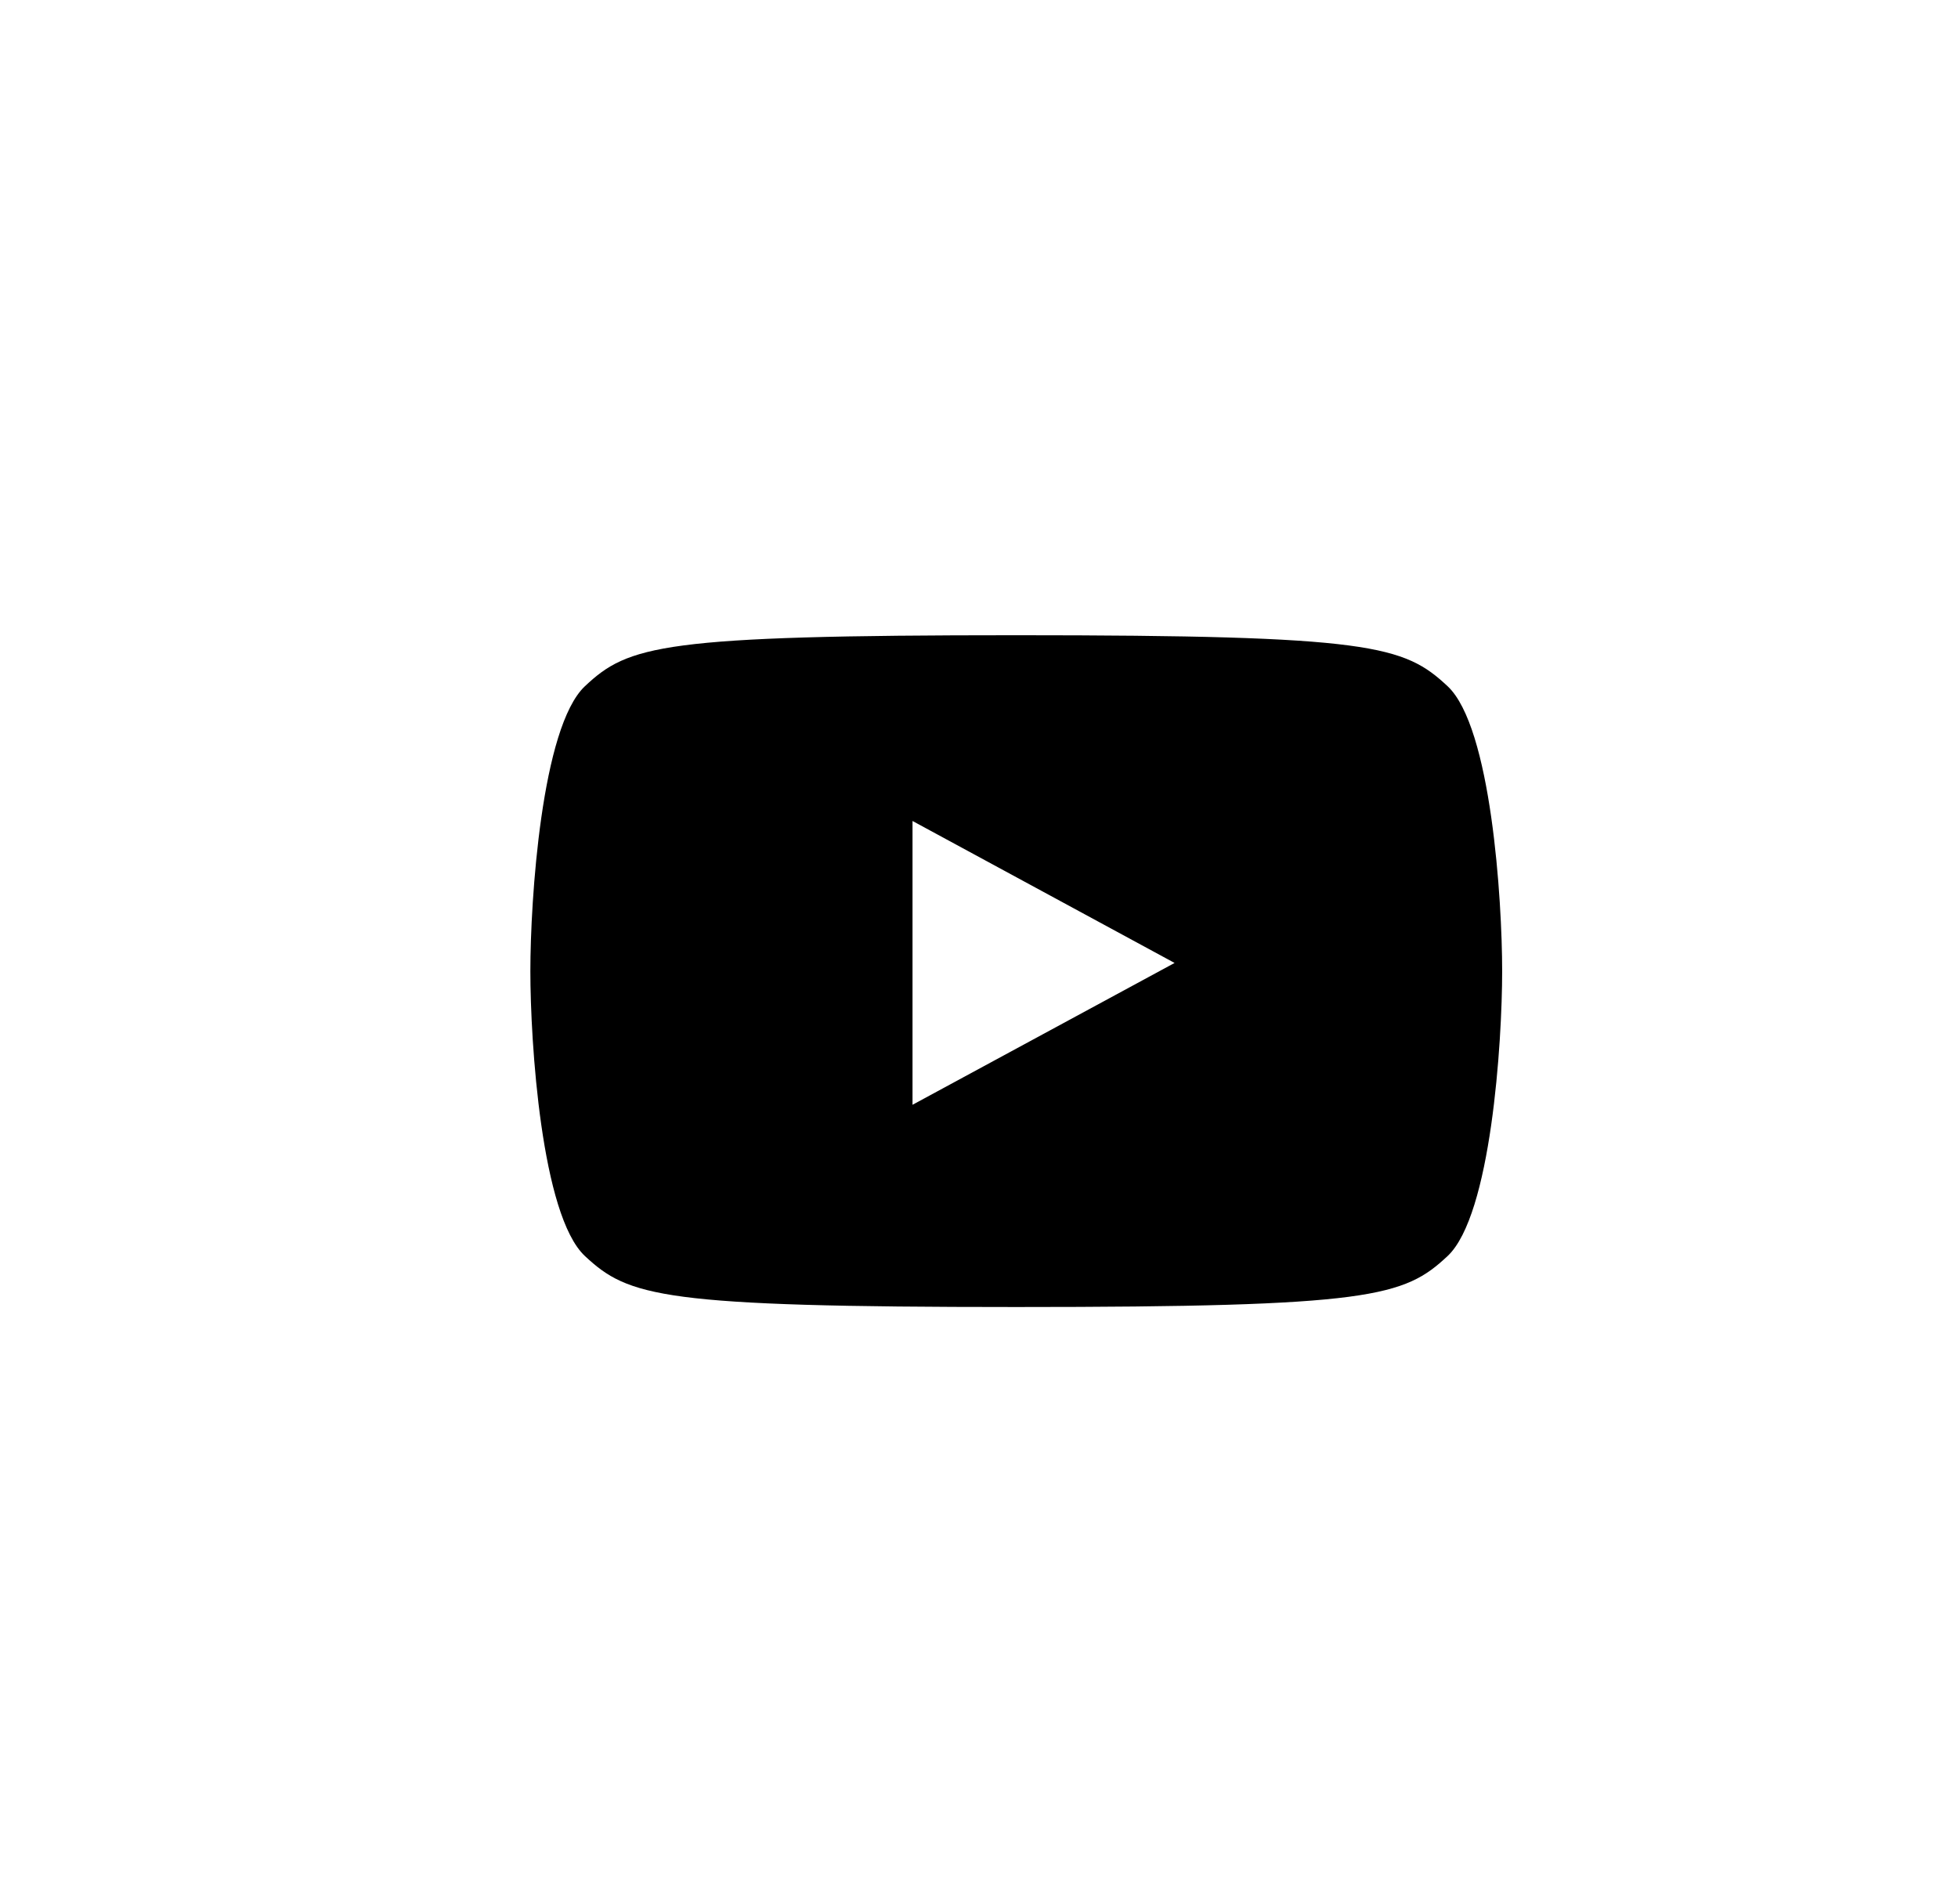
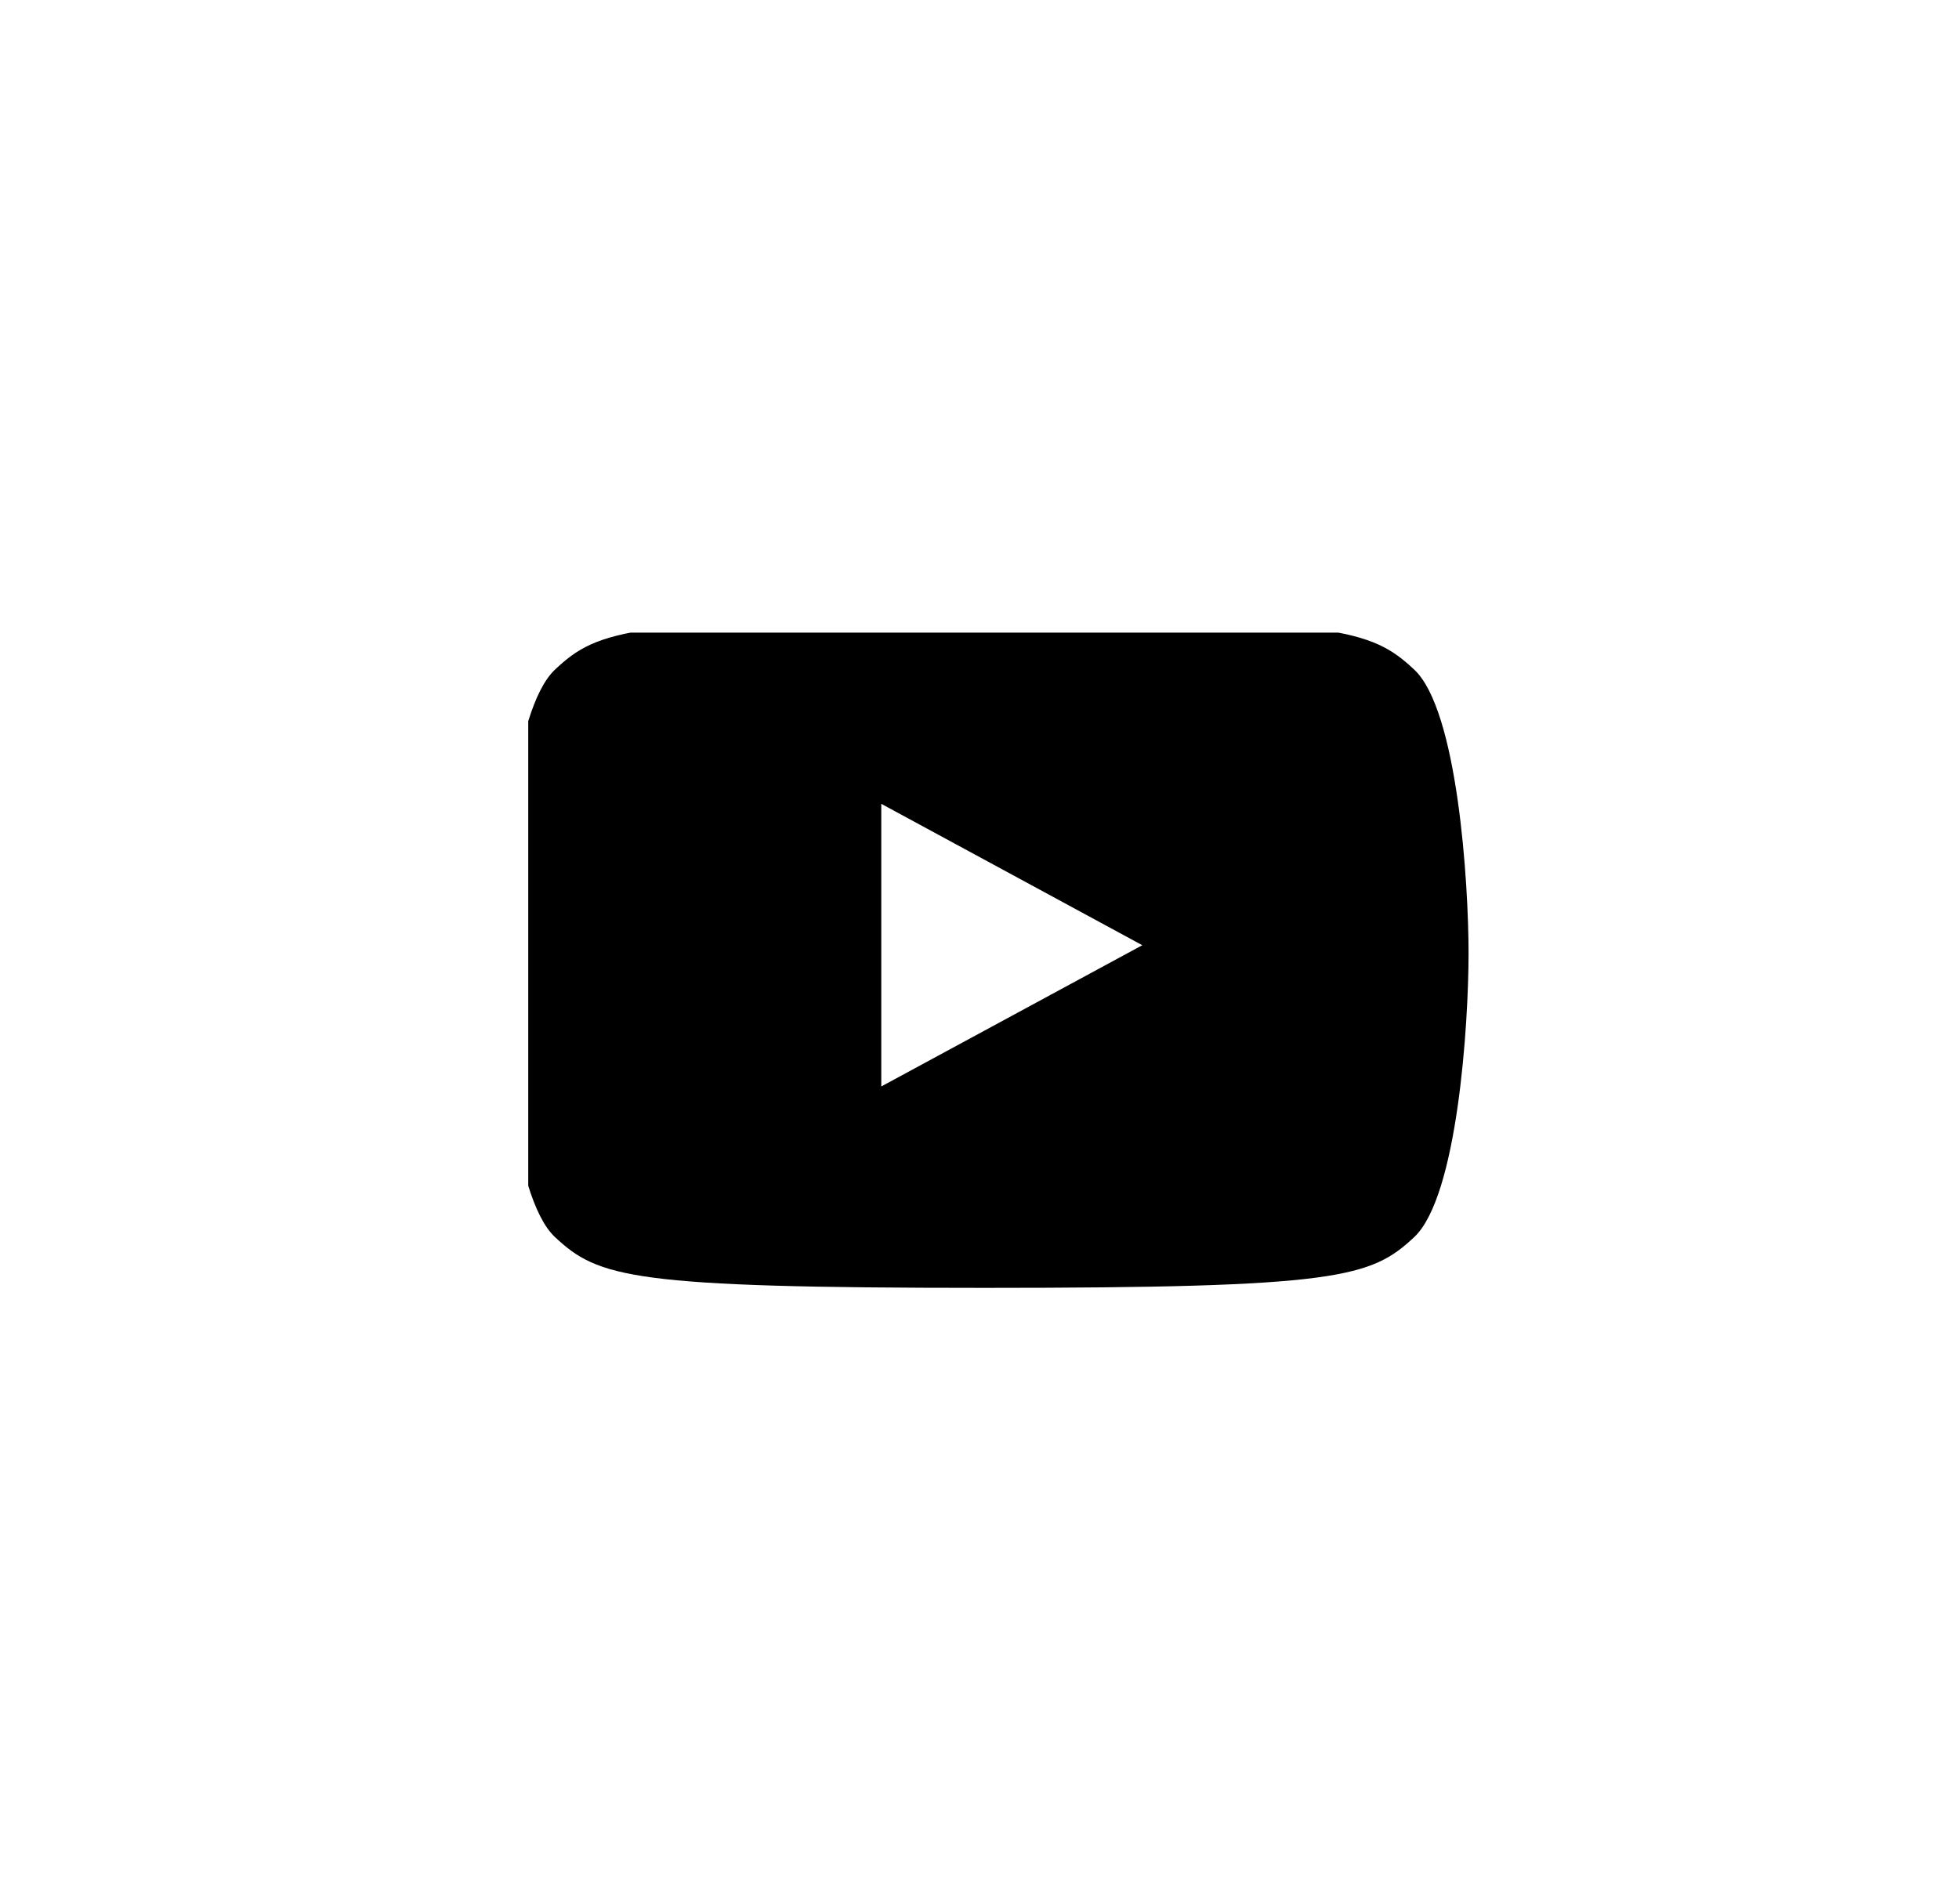
- <svg xmlns="http://www.w3.org/2000/svg" id="Layer_1" data-name="Layer 1" viewBox="0 0 141.36 137.43">
+ <svg xmlns="http://www.w3.org/2000/svg" version="1.2" viewBox="0 0 142 138" width="142" height="138">
  <defs>
-     <style>.cls-1{fill:none;}.cls-2{clip-path:url(#clip-path);}</style>
-     <clipPath id="clip-path">
-       <rect class="cls-1" x="38.29" y="45.86" width="70.16" height="48.48" />
+     <clipPath clipPathUnits="userSpaceOnUse" id="cp1">
+       <path d="m38.29 45.86h70.16v48.48h-70.16z" />
    </clipPath>
  </defs>
-   <g class="cls-2">
-     <path d="M84.8,69.52,65.88,79.76V59.27Zm23.65.59c0-5.14-.79-17.63-3.94-20.57S99,45.86,73.37,45.86s-28,.73-31.14,3.68S38.29,65,38.29,70.11s.79,17.63,3.94,20.57,5.52,3.68,31.14,3.68,28-.74,31.14-3.68,3.94-15.42,3.94-20.57" />
+   <style>
+ 		.s0 { fill: #000000 } 
+ 	</style>
+   <g id="Clip-Path" clip-path="url(#cp1)">
+     <g>
+       <path class="s0" d="m106.45 69.11c0-5.14-0.79-17.63-3.94-20.57-3.15-2.94-5.51-3.68-31.14-3.68-25.63 0-28 0.73-31.14 3.68-3.14 2.95-3.94 15.46-3.94 20.57 0 5.11 0.79 17.63 3.94 20.57 3.15 2.94 5.52 3.68 31.14 3.68 25.62 0 28-0.74 31.14-3.68 3.14-2.94 3.94-15.42 3.94-20.57zm-23.65-0.59l-18.92 10.24v-20.49z" />
+     </g>
  </g>
</svg>
